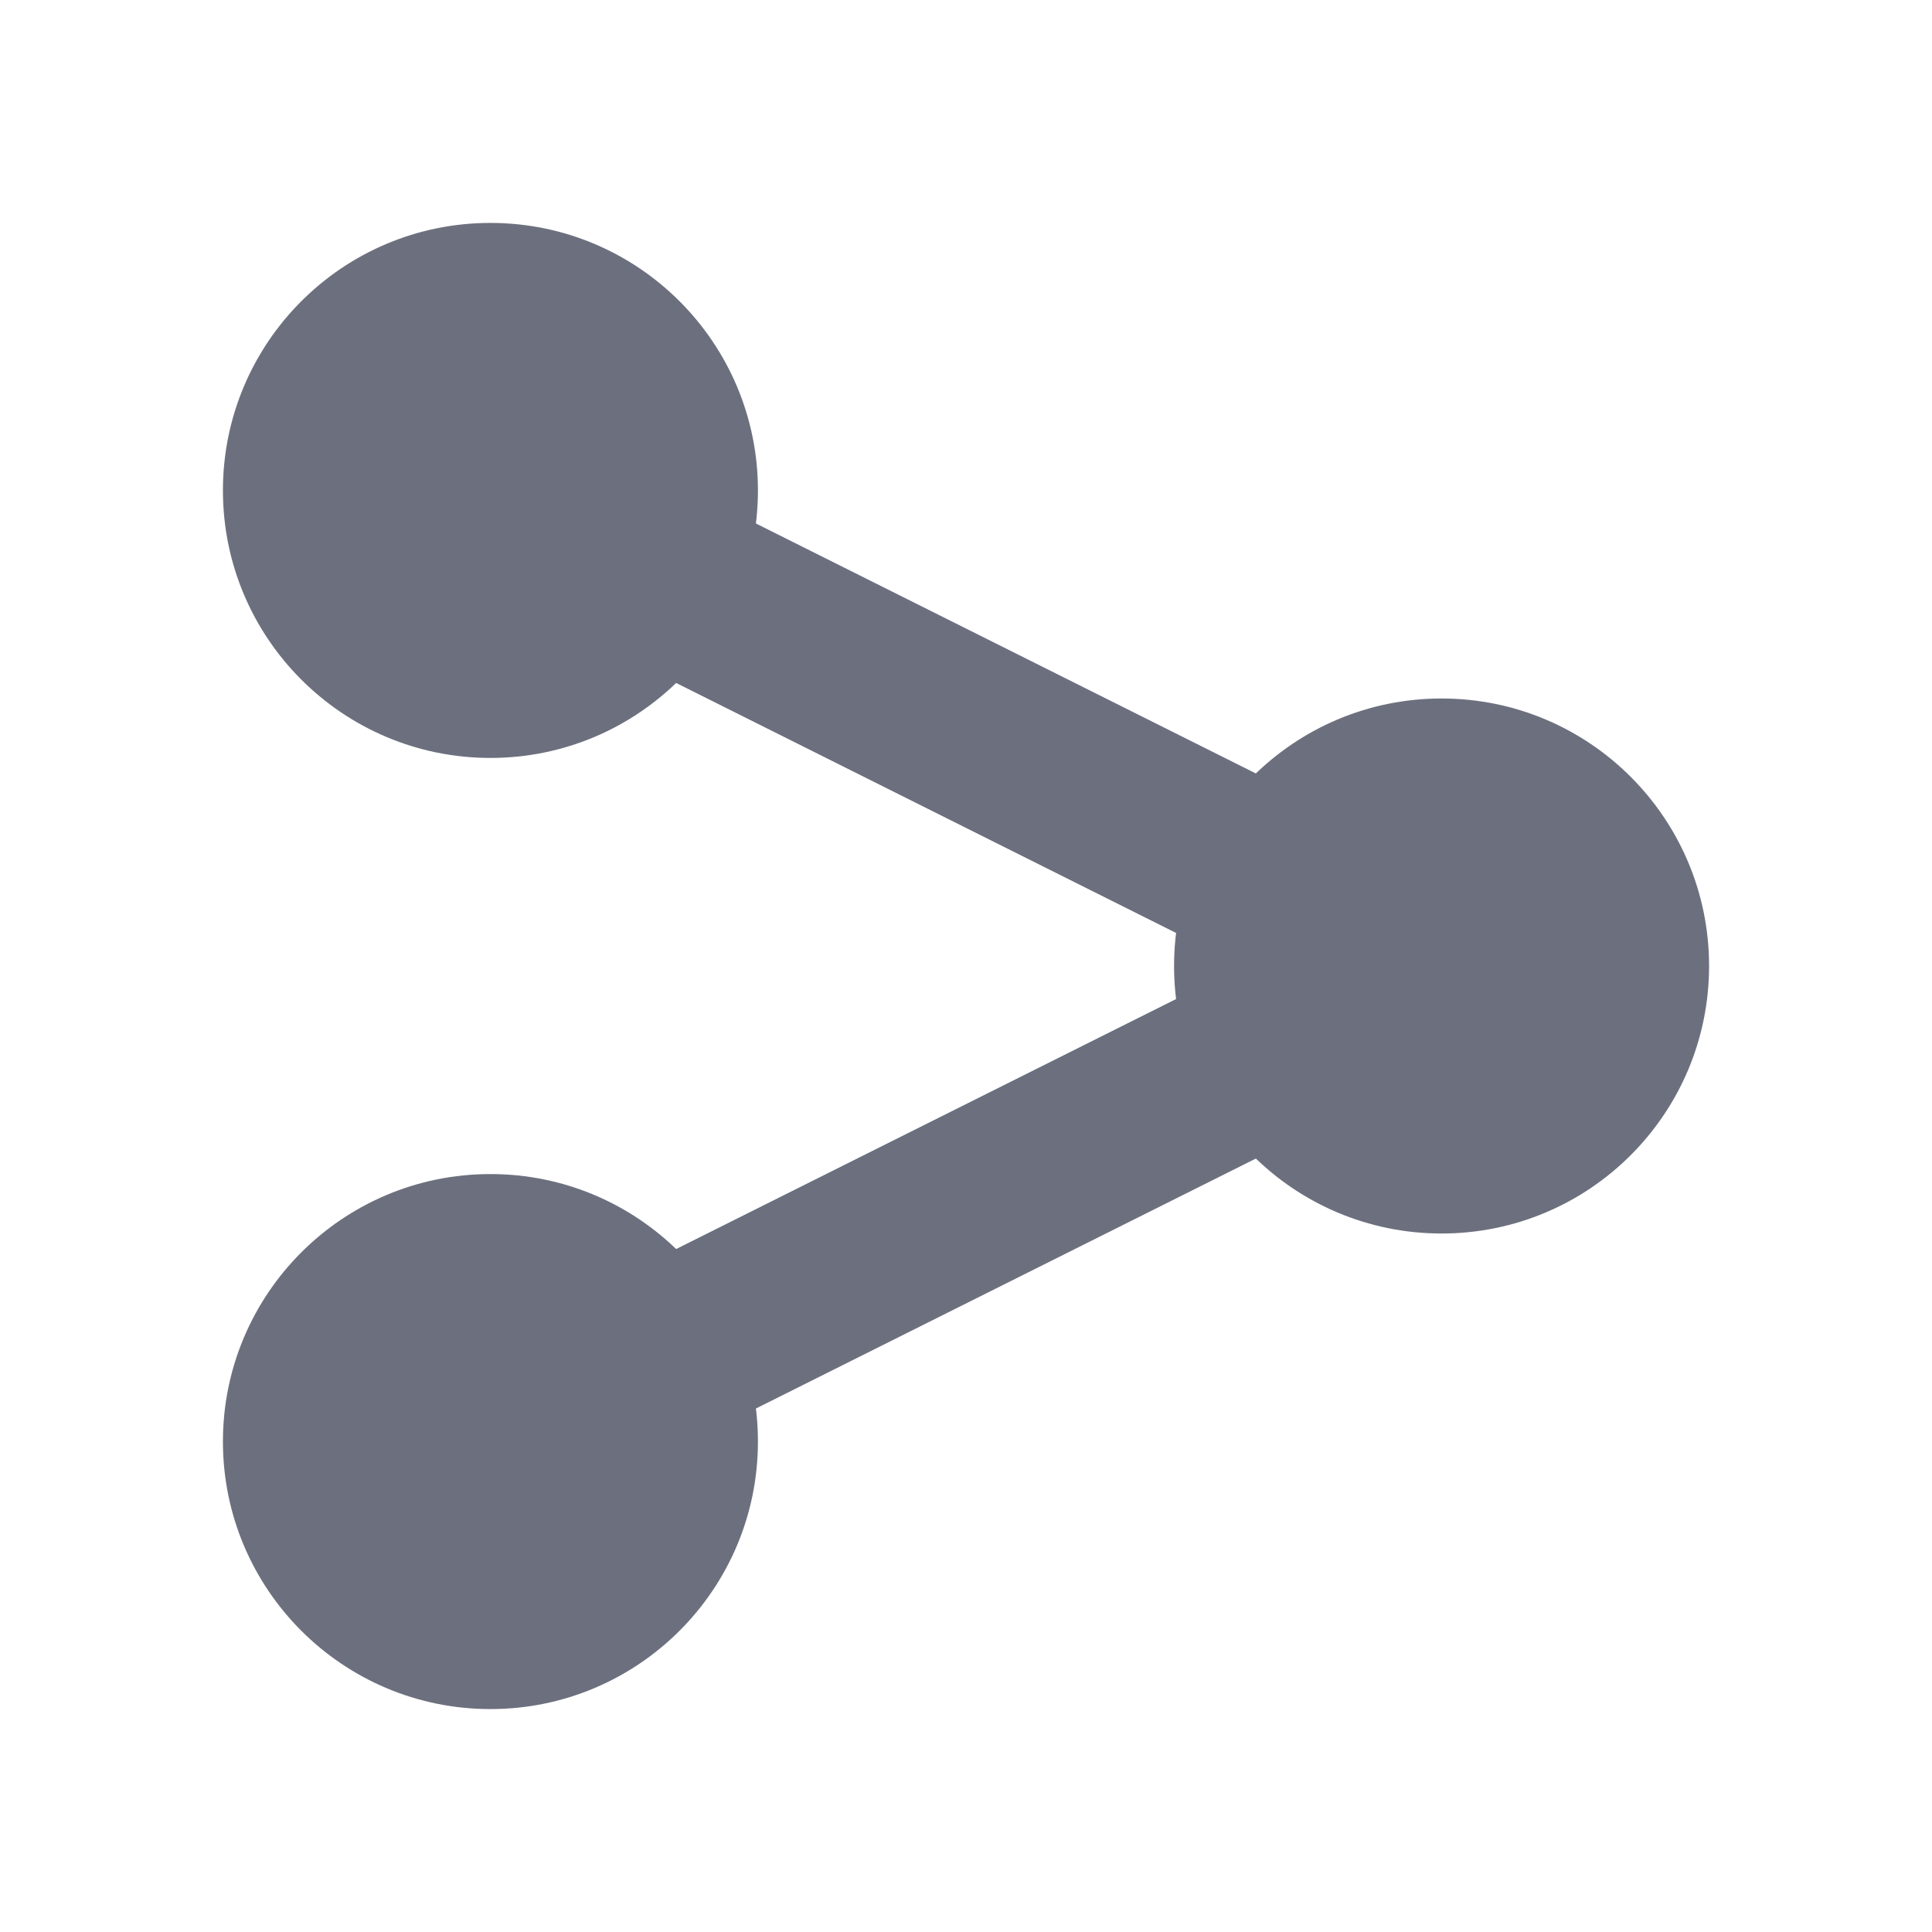
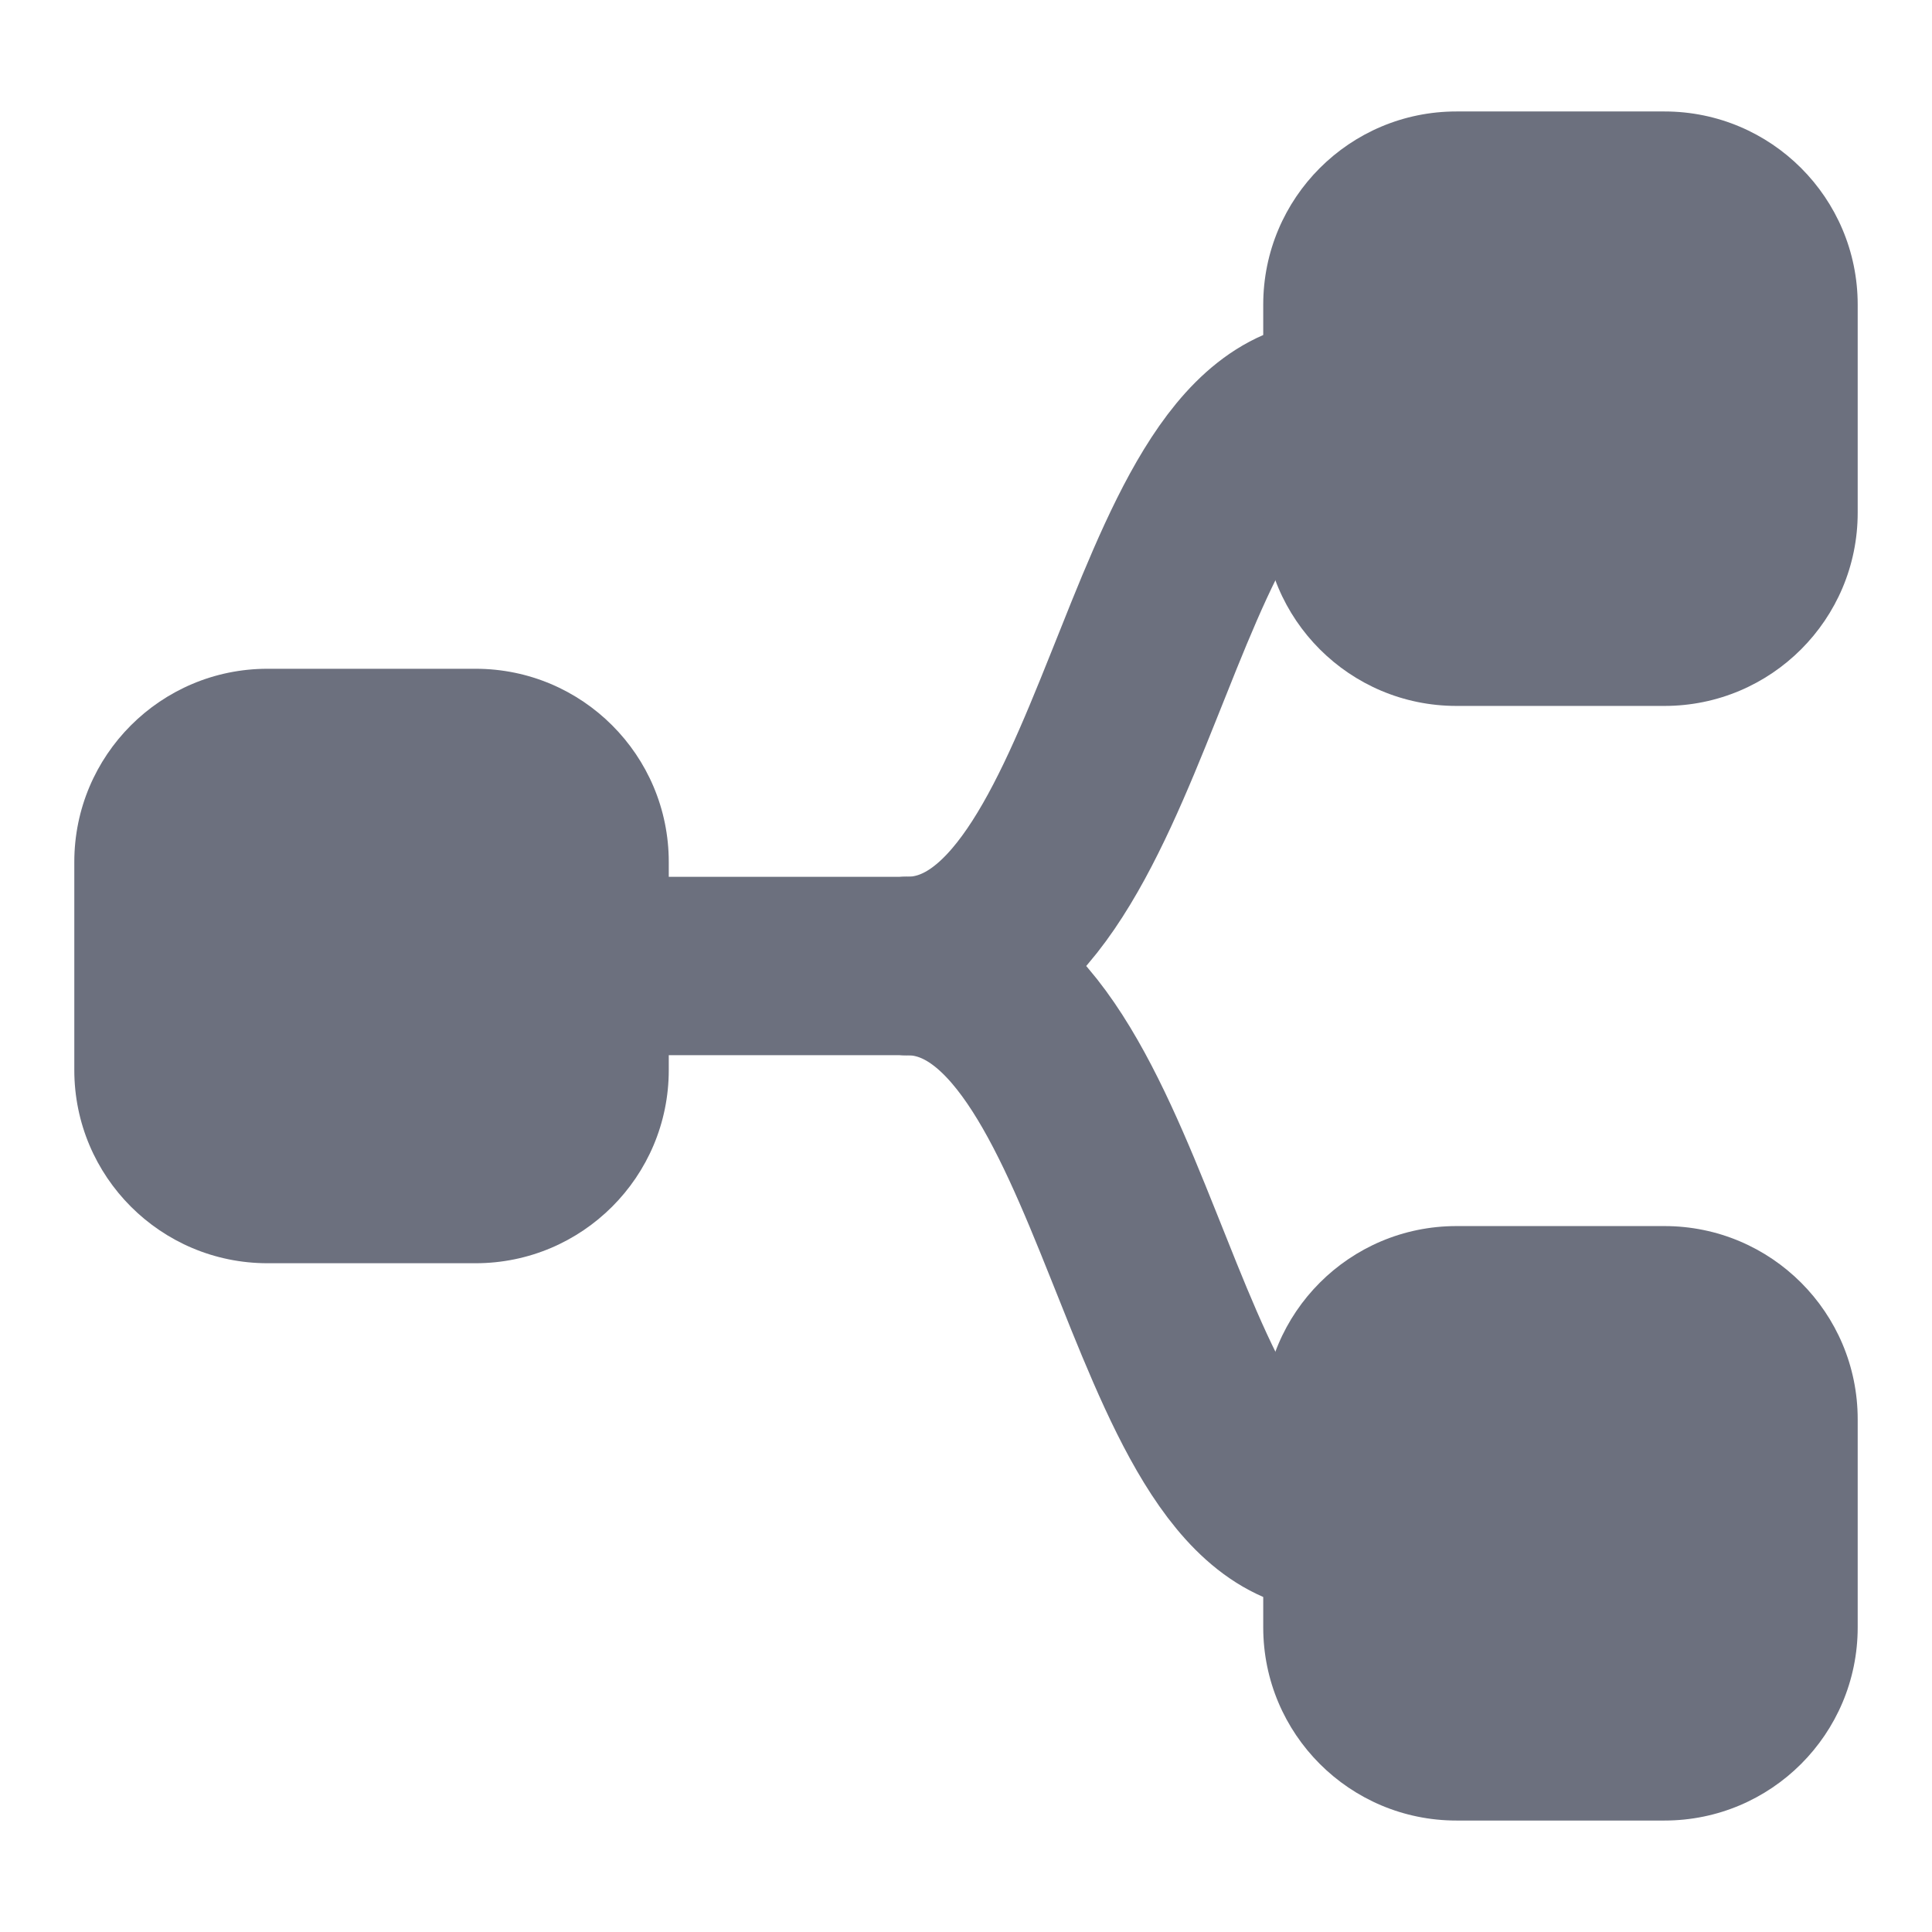
- <svg xmlns="http://www.w3.org/2000/svg" width="13" height="13" viewBox="0 0 13 13" fill="none">
-   <g stroke="#6C707E" stroke-width="1.2" stroke-linecap="round">
-     <line x1="3.3" y1="3.3" x2="9.7" y2="6.5" />
-     <line x1="3.3" y1="9.7" x2="9.7" y2="6.5" />
+ <svg xmlns="http://www.w3.org/2000/svg" width="13" height="13" viewBox="7 7 26 26" fill="none">
+   <g stroke="#6C707E" stroke-width="2.4" stroke-linecap="round" fill="none">
+     <path d="M16 20h3.2" />
+     <path d="M19.2 20c3 0 3.2-7.5 5.8-7.5" />
+     <path d="M19.2 20c3 0 3.2 7.5 5.8 7.5" />
  </g>
  <g fill="#6C707E">
-     <circle cx="3.3" cy="3.3" r="1.8" />
-     <circle cx="3.3" cy="9.7" r="1.8" />
-     <circle cx="9.7" cy="6.5" r="1.8" />
+     <rect x="8" y="16" width="8" height="8" rx="2.6" />
+     <rect x="24" y="8.5" width="8" height="8" rx="2.6" />
+     <rect x="24" y="23.5" width="8" height="8" rx="2.6" />
  </g>
</svg>
